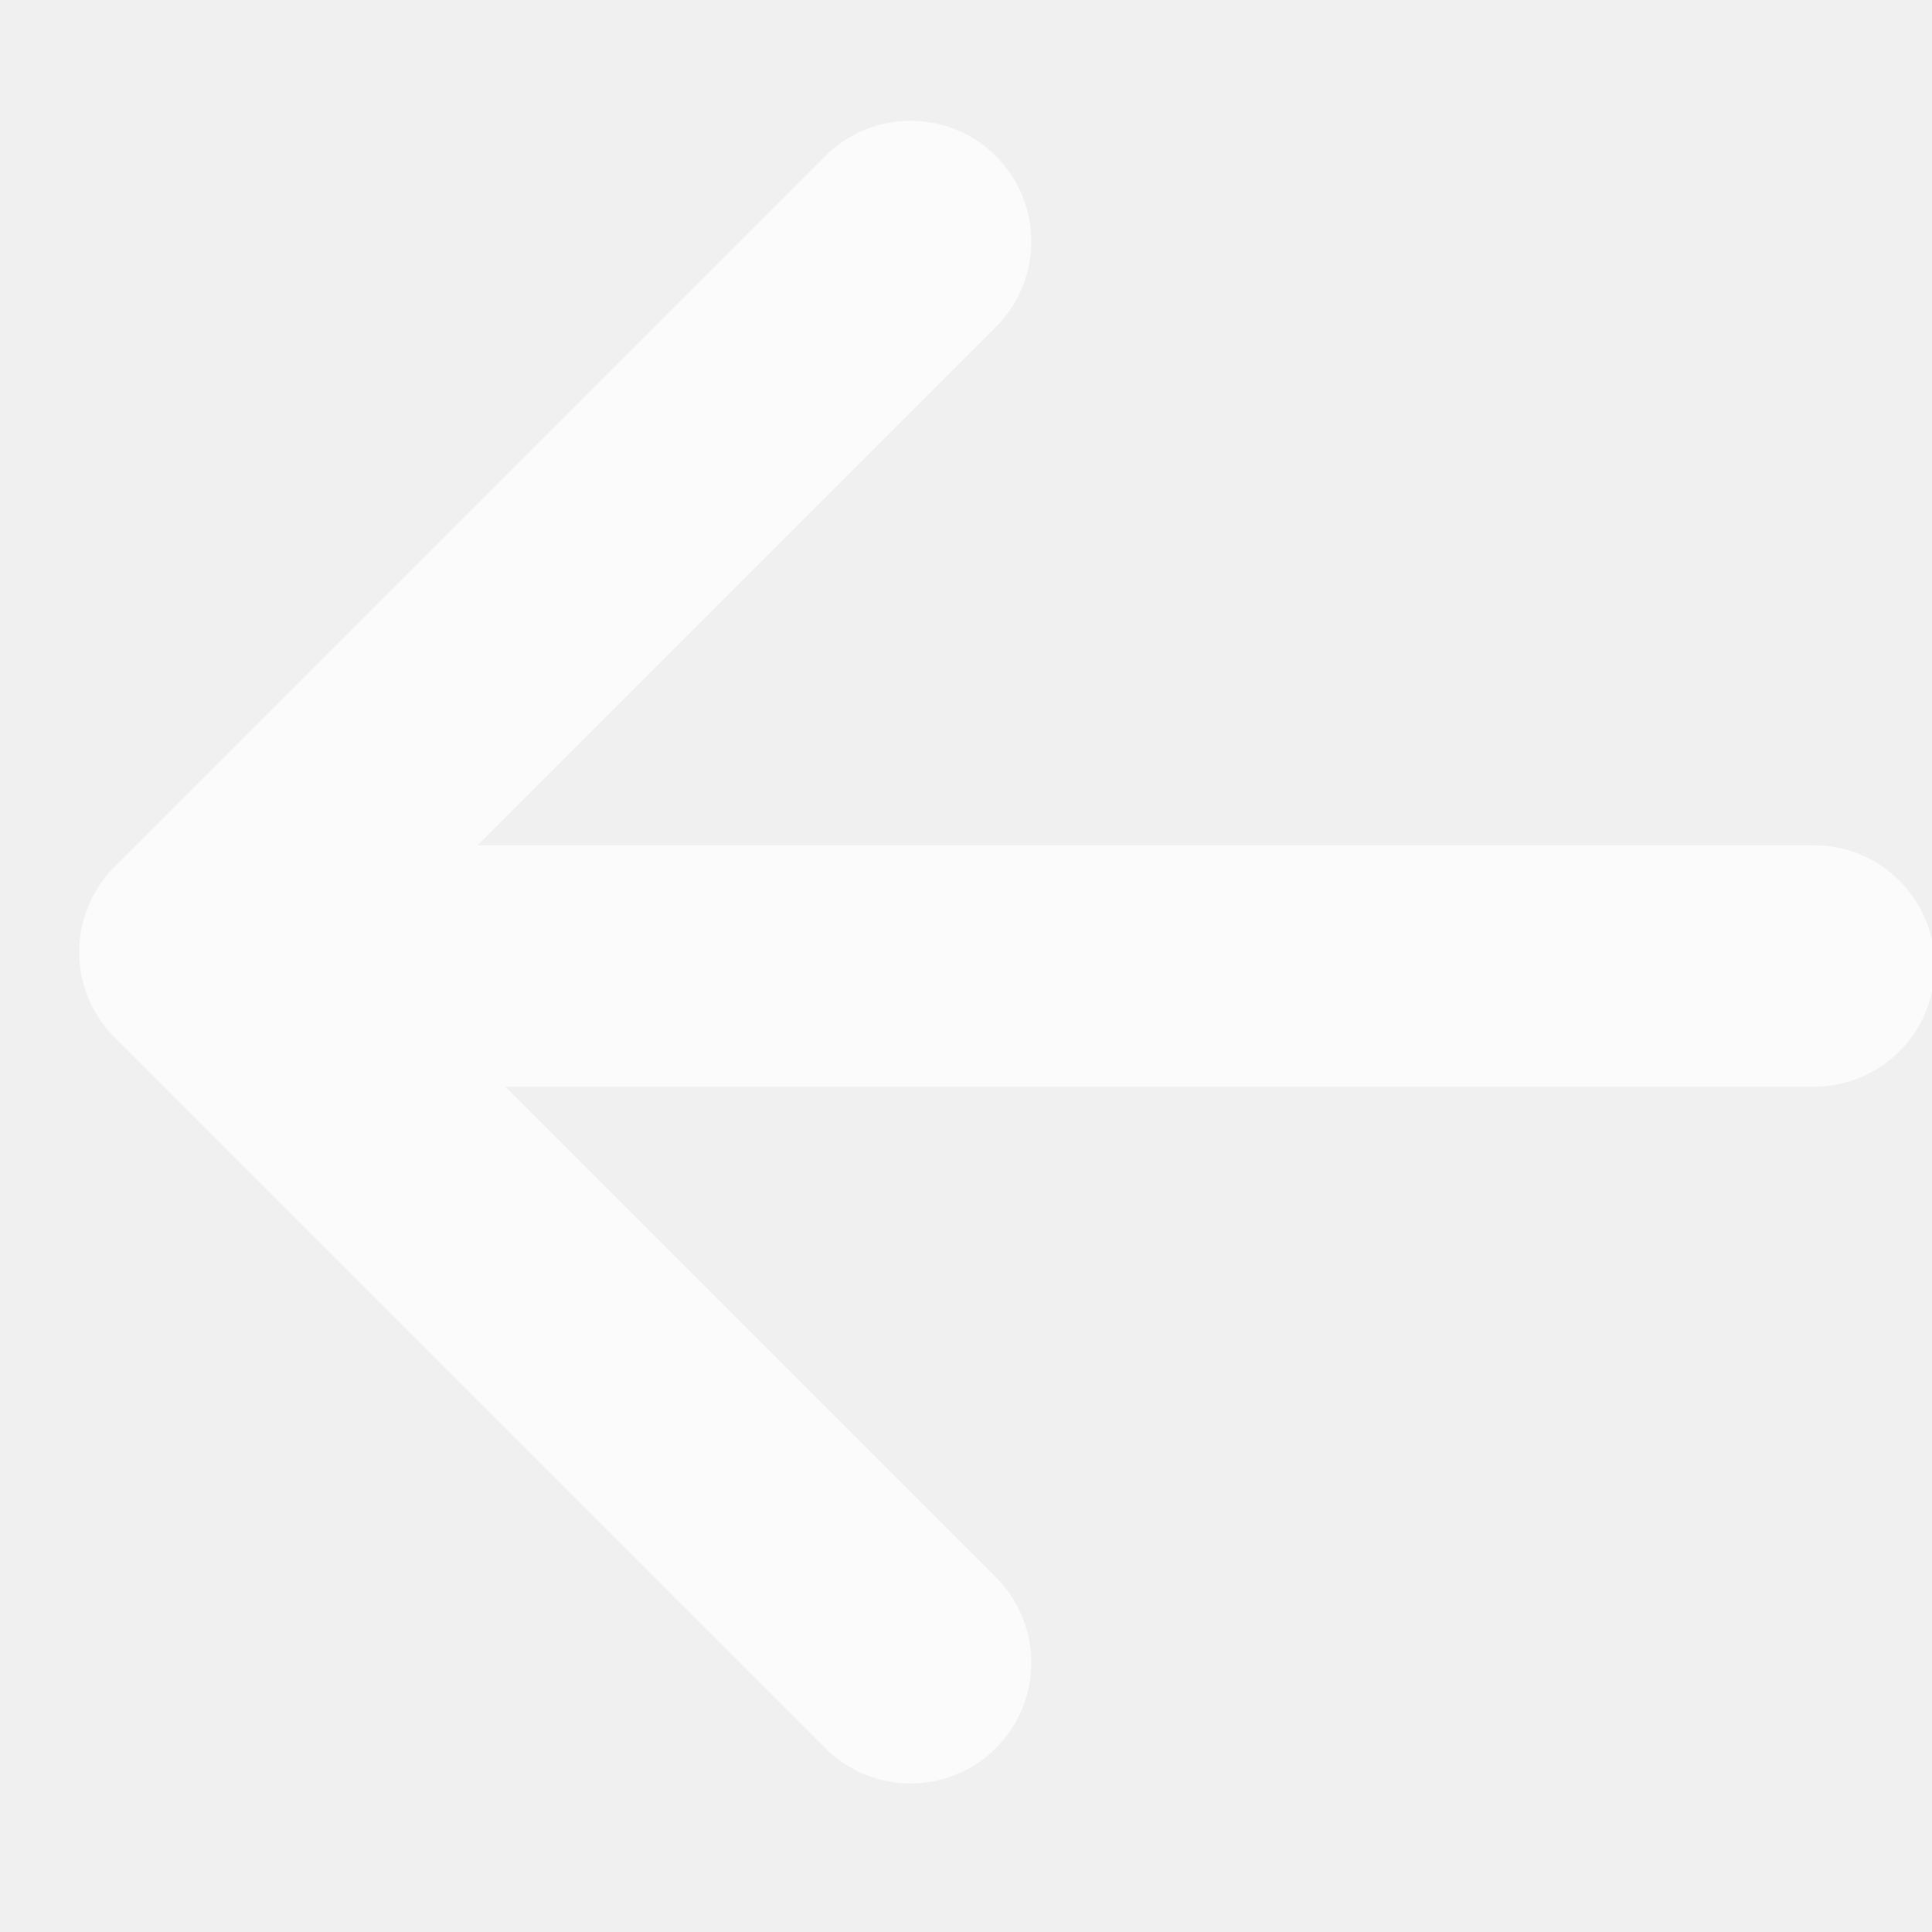
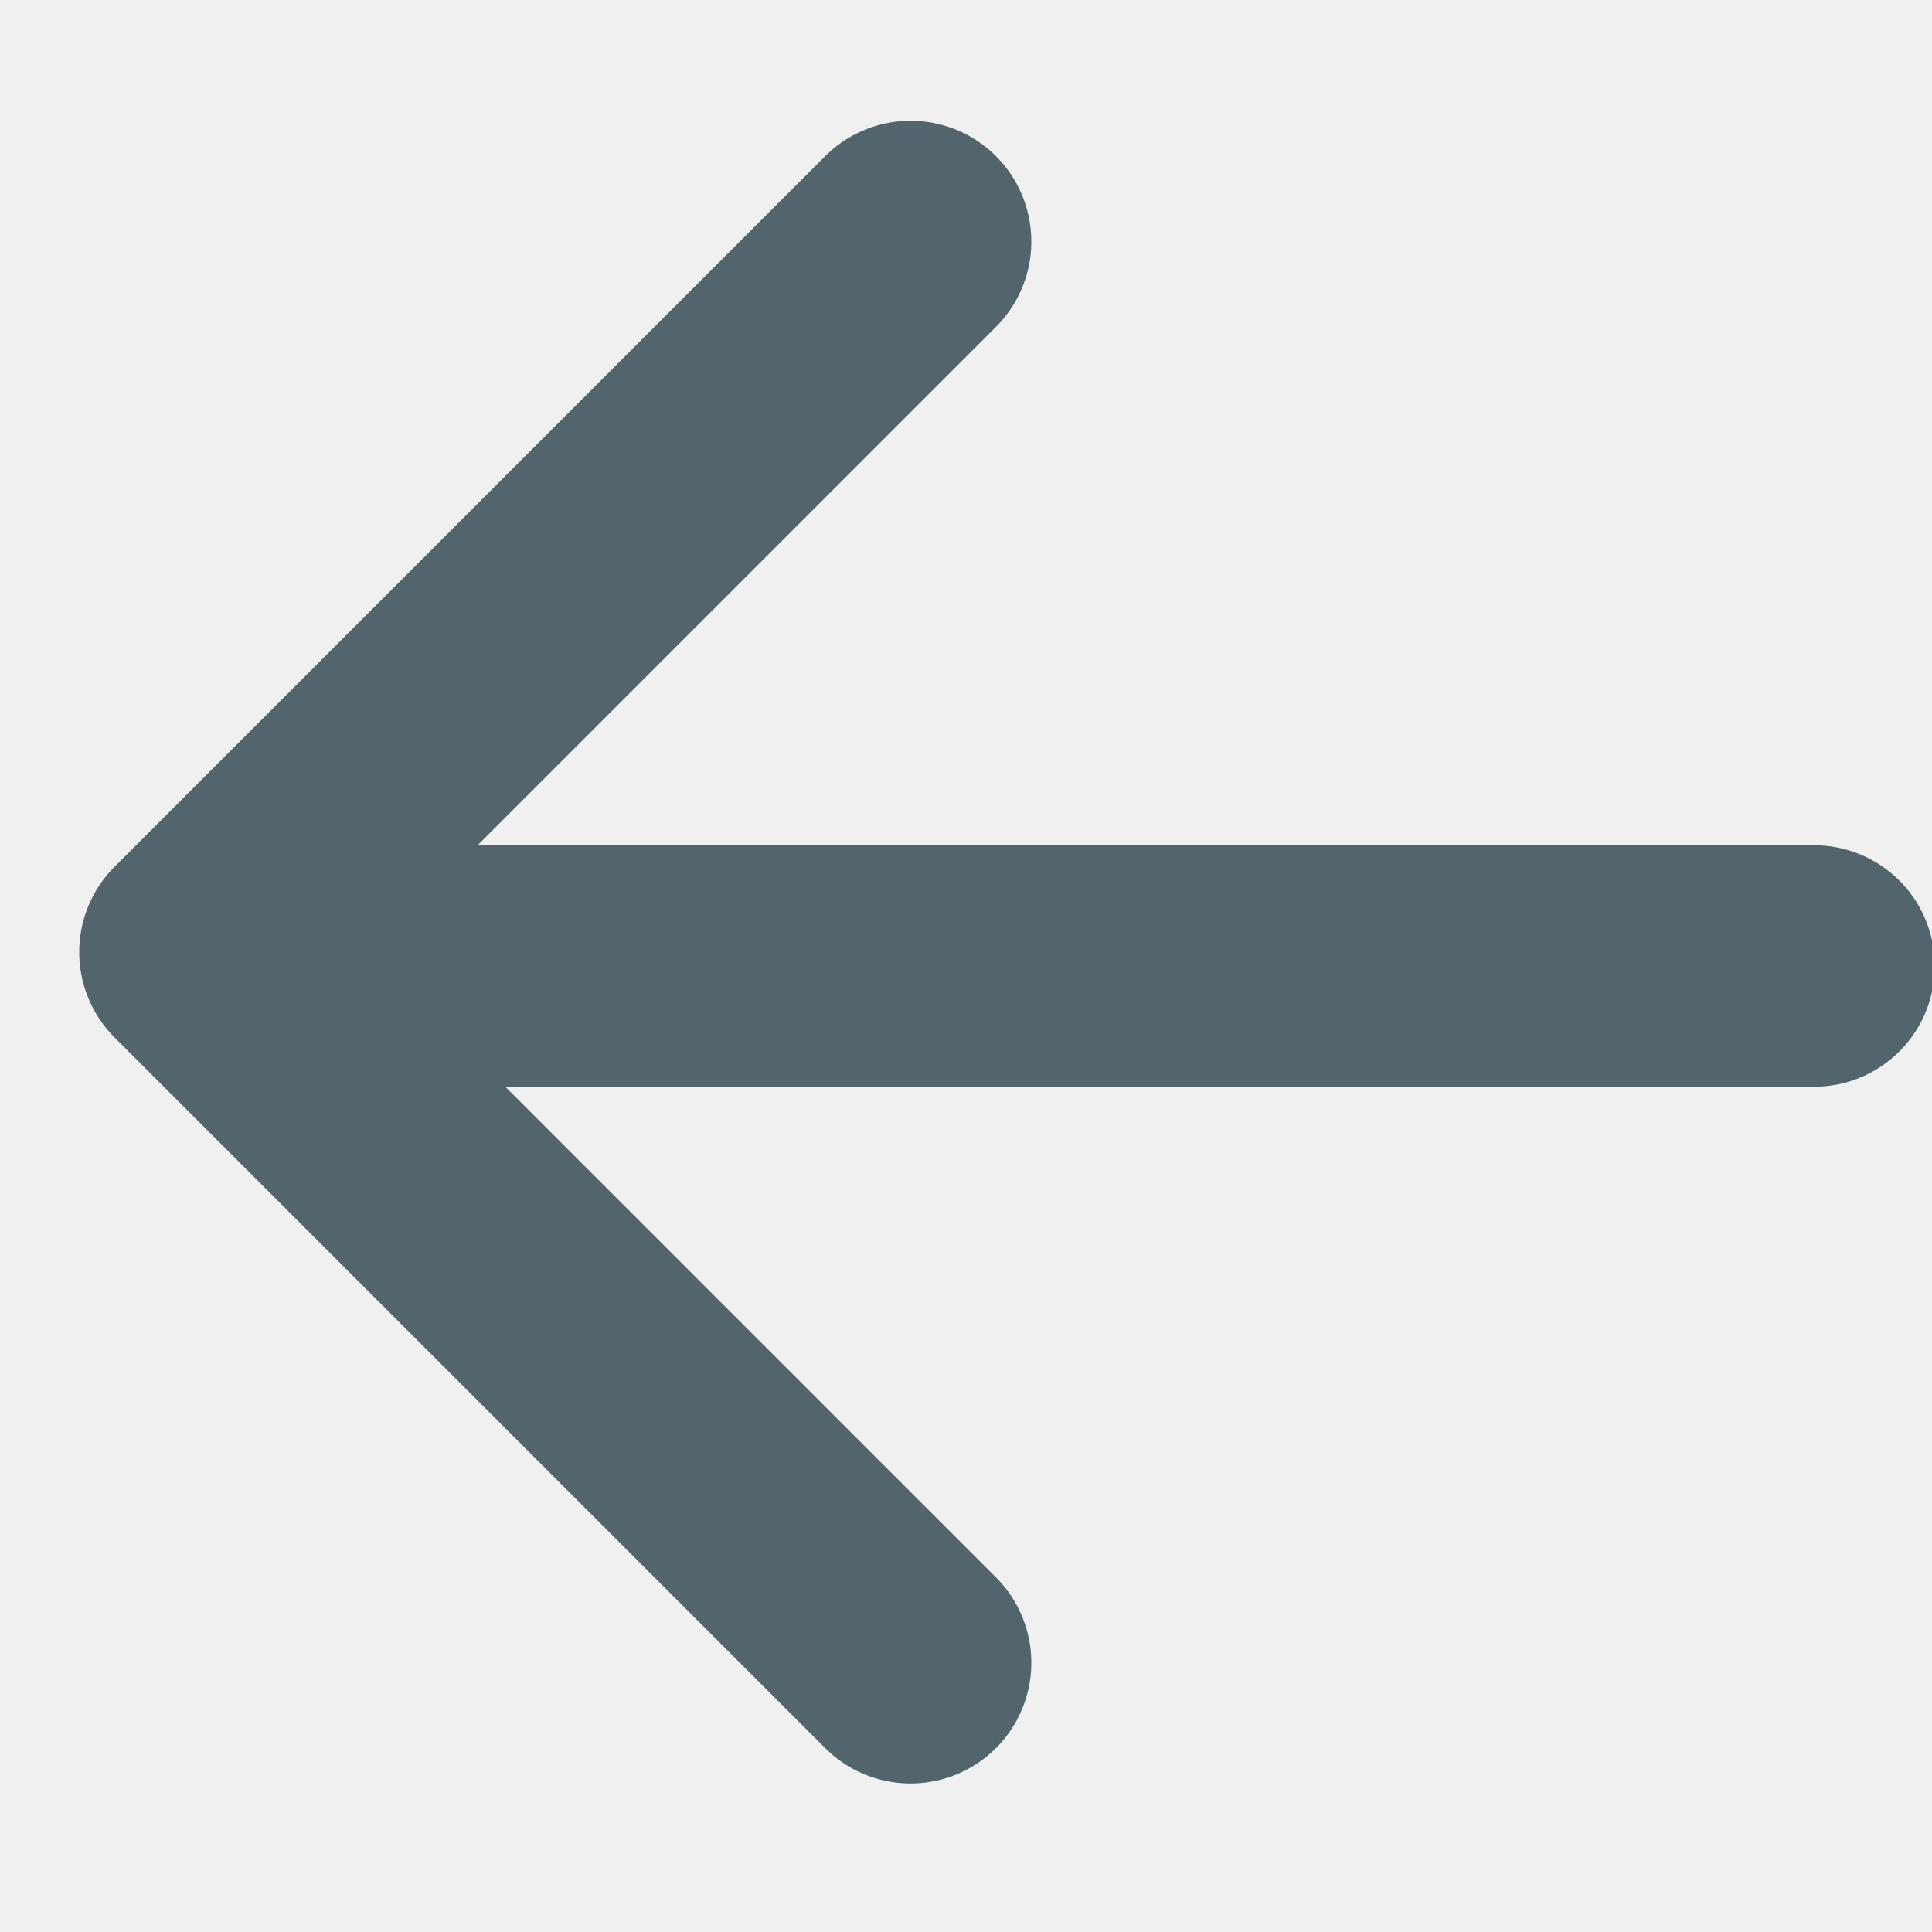
<svg xmlns="http://www.w3.org/2000/svg" width="16" height="16" viewBox="0 0 16 16" fill="none">
-   <g opacity="0.7" clip-path="url(#clip0_11092_110121)">
-     <path d="M2.897 8H15.023" stroke="white" stroke-width="2" stroke-linecap="round" />
-     <path d="M7.541 2L1.656 7.885L7.541 13.77" stroke="white" stroke-width="2" stroke-linecap="round" stroke-linejoin="round" />
+   <g clip-path="url(#clip0_11092_110121)">
+     <path d="M2.897 8H15.023" stroke="#52656d" stroke-width="2" stroke-linecap="round" />
+     <path d="M7.541 2L1.656 7.885L7.541 13.77" stroke="#52656d" stroke-width="2" stroke-linecap="round" stroke-linejoin="round" />
  </g>
  <defs>
    <clipPath id="clip0_11092_110121">
-       <rect width="16" height="16" fill="white" />
+       <rect width="16" height="16" fill="#52656d" />
    </clipPath>
  </defs>
</svg>
